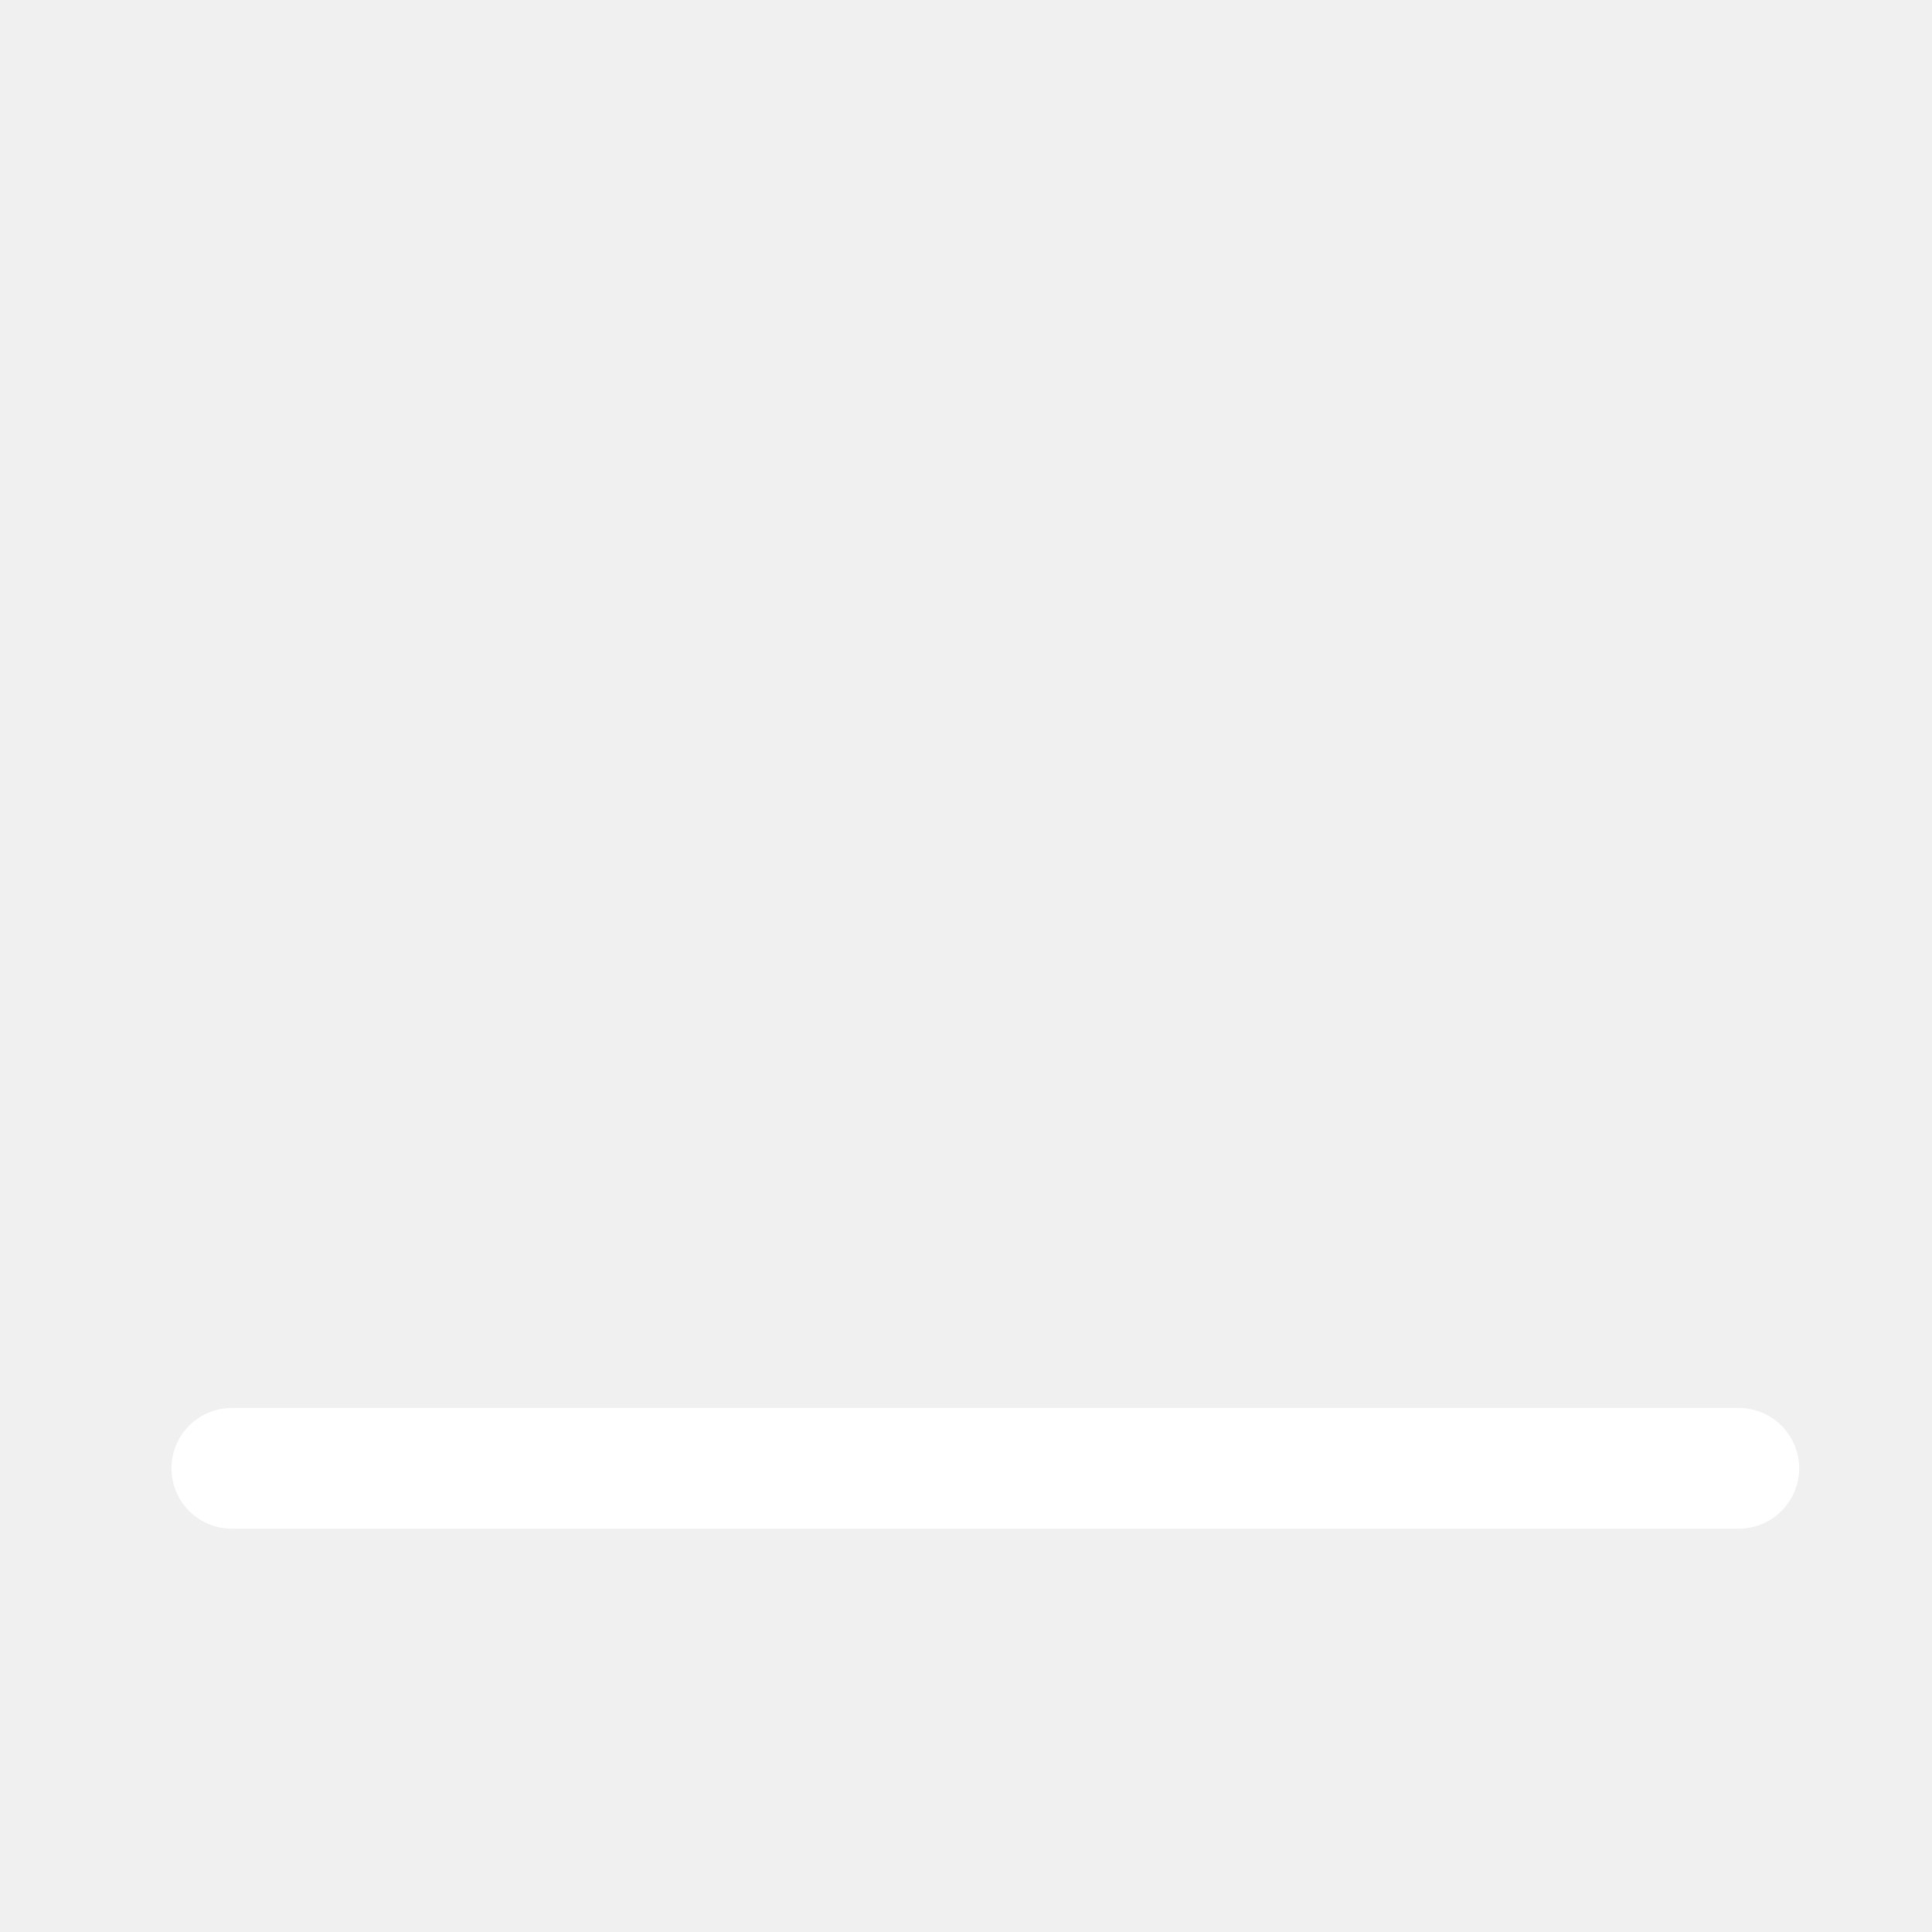
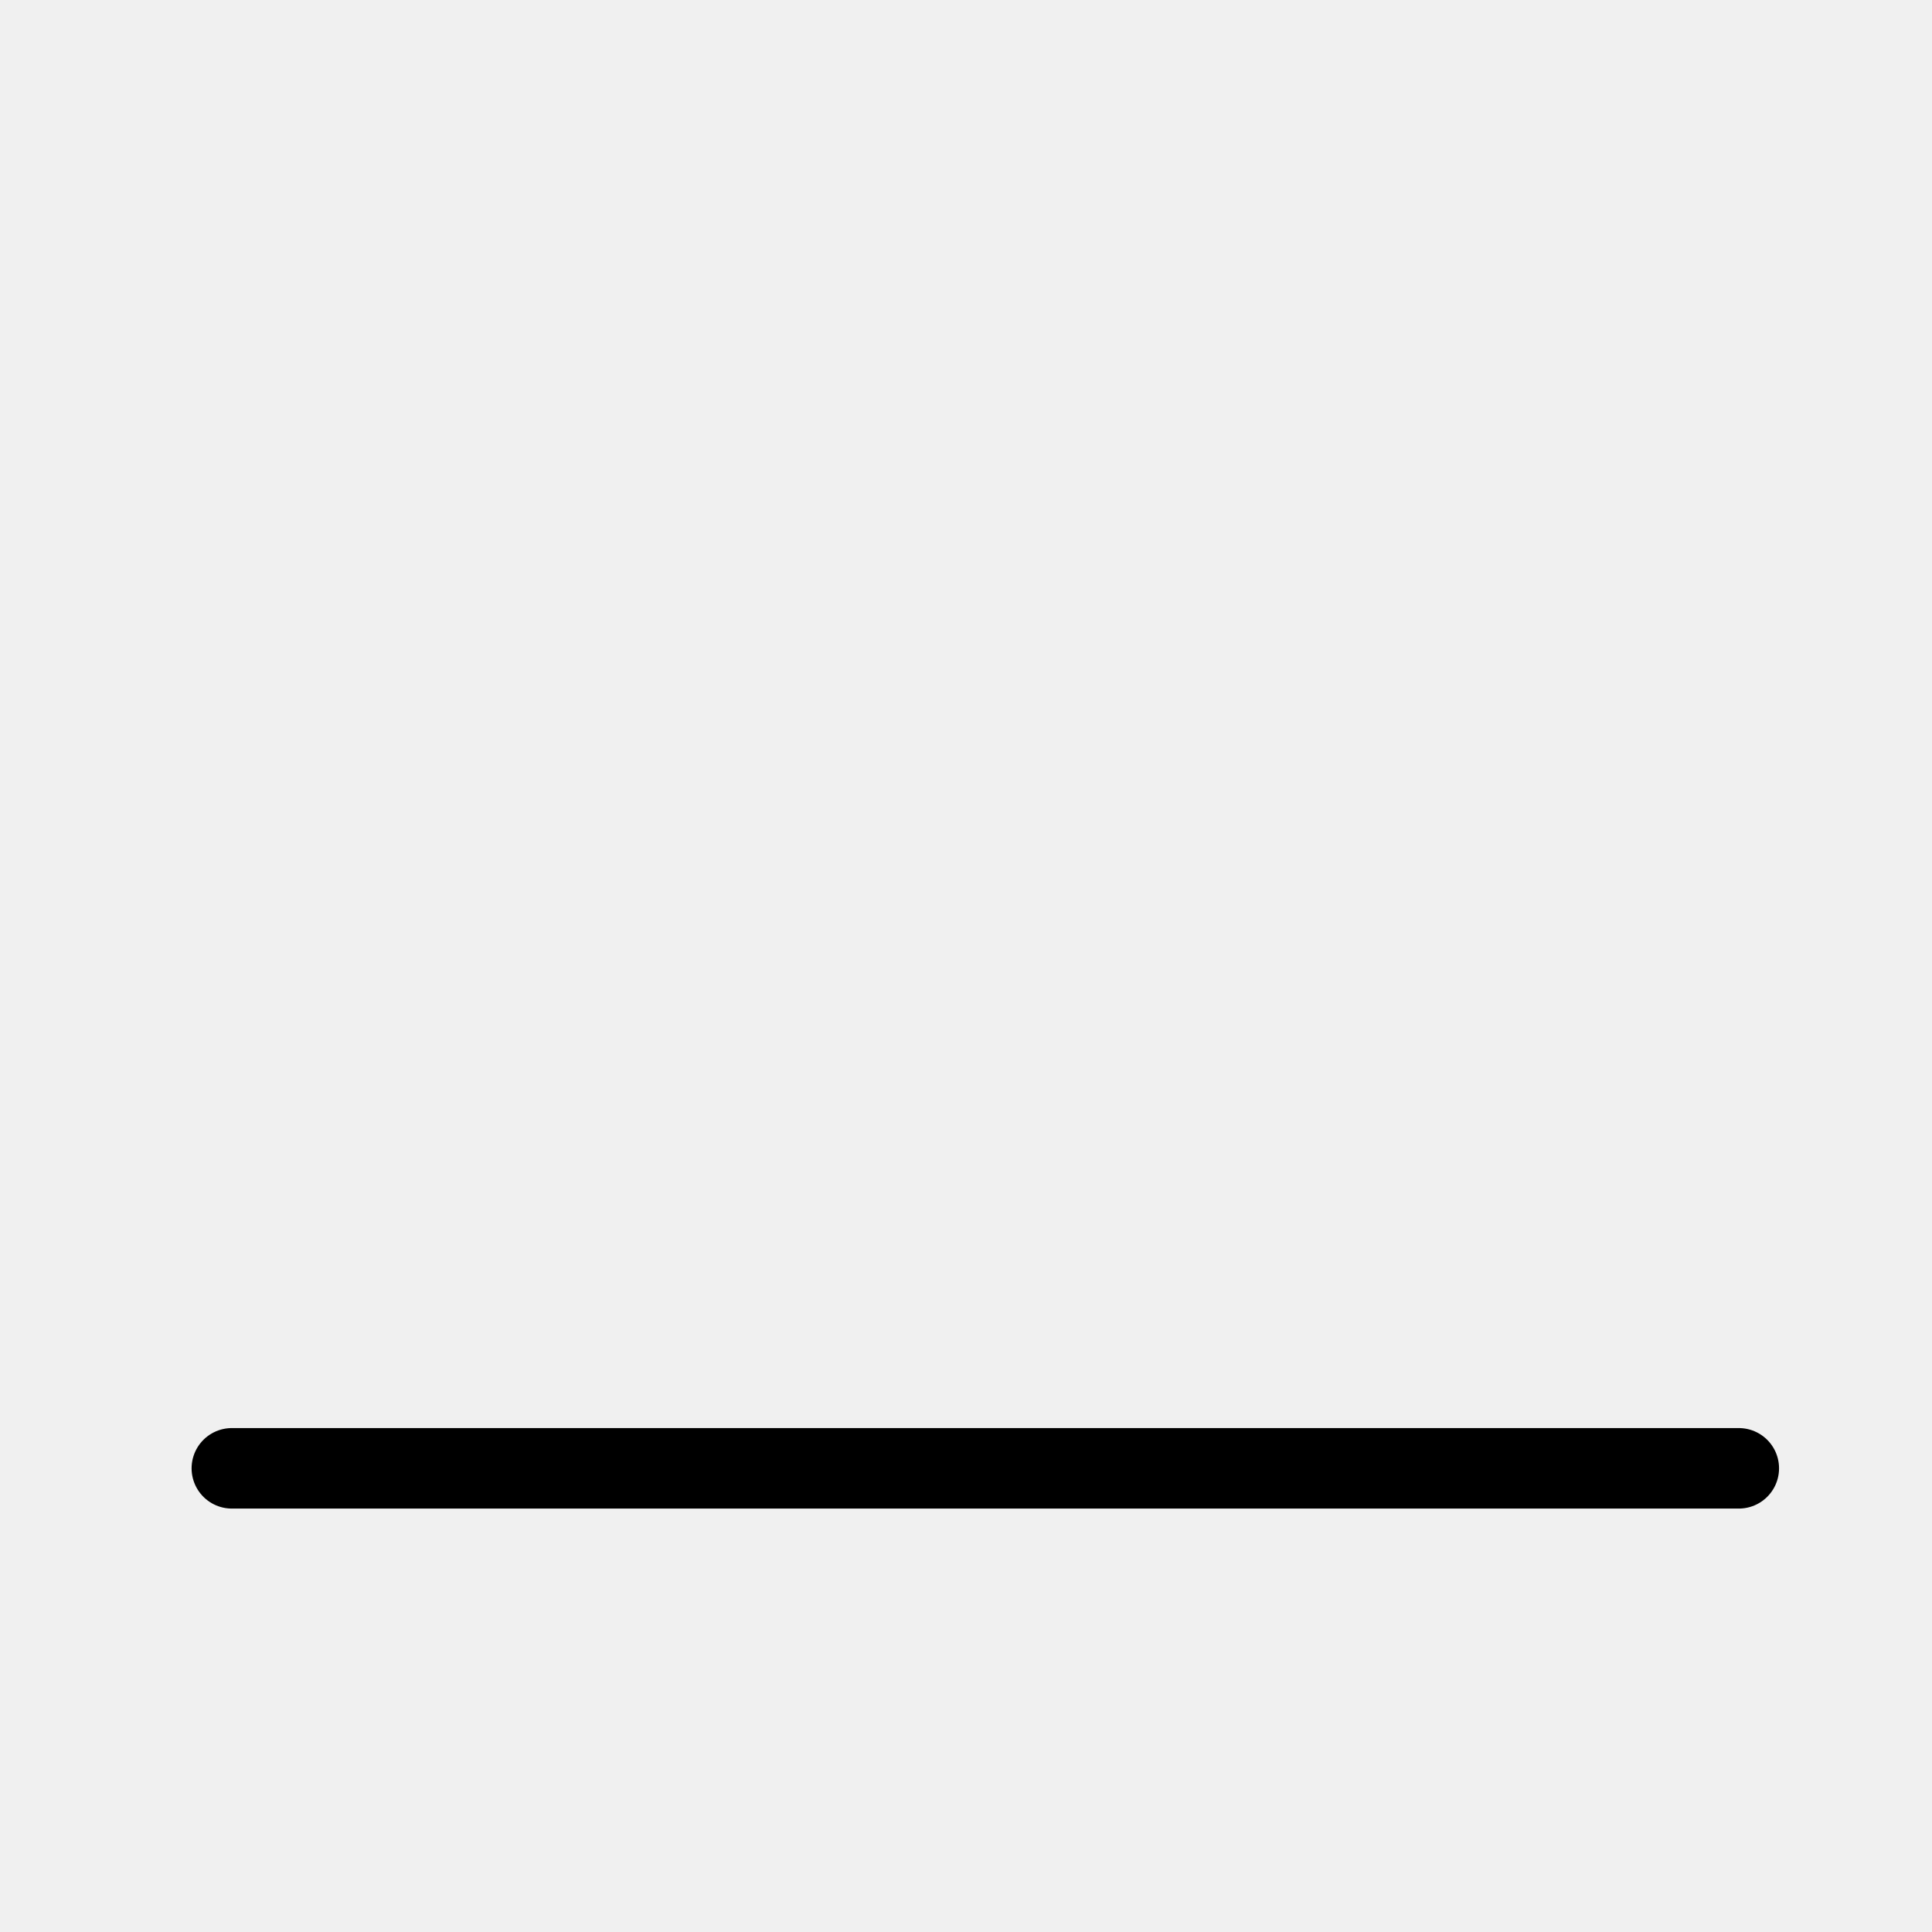
<svg xmlns="http://www.w3.org/2000/svg" width="24" height="24" viewBox="0 0 24 24" fill="none">
-   <path d="M2.88 18.24C7.2 18.24 13.92 18.24 21.6 18.24" stroke="white" stroke-width="1.5" stroke-linecap="round" />
+   <path d="M2.88 18.24C7.2 18.24 13.92 18.24 21.6 18.24" stroke="currentColor" stroke-width="1" stroke-linecap="round" />
</svg>
